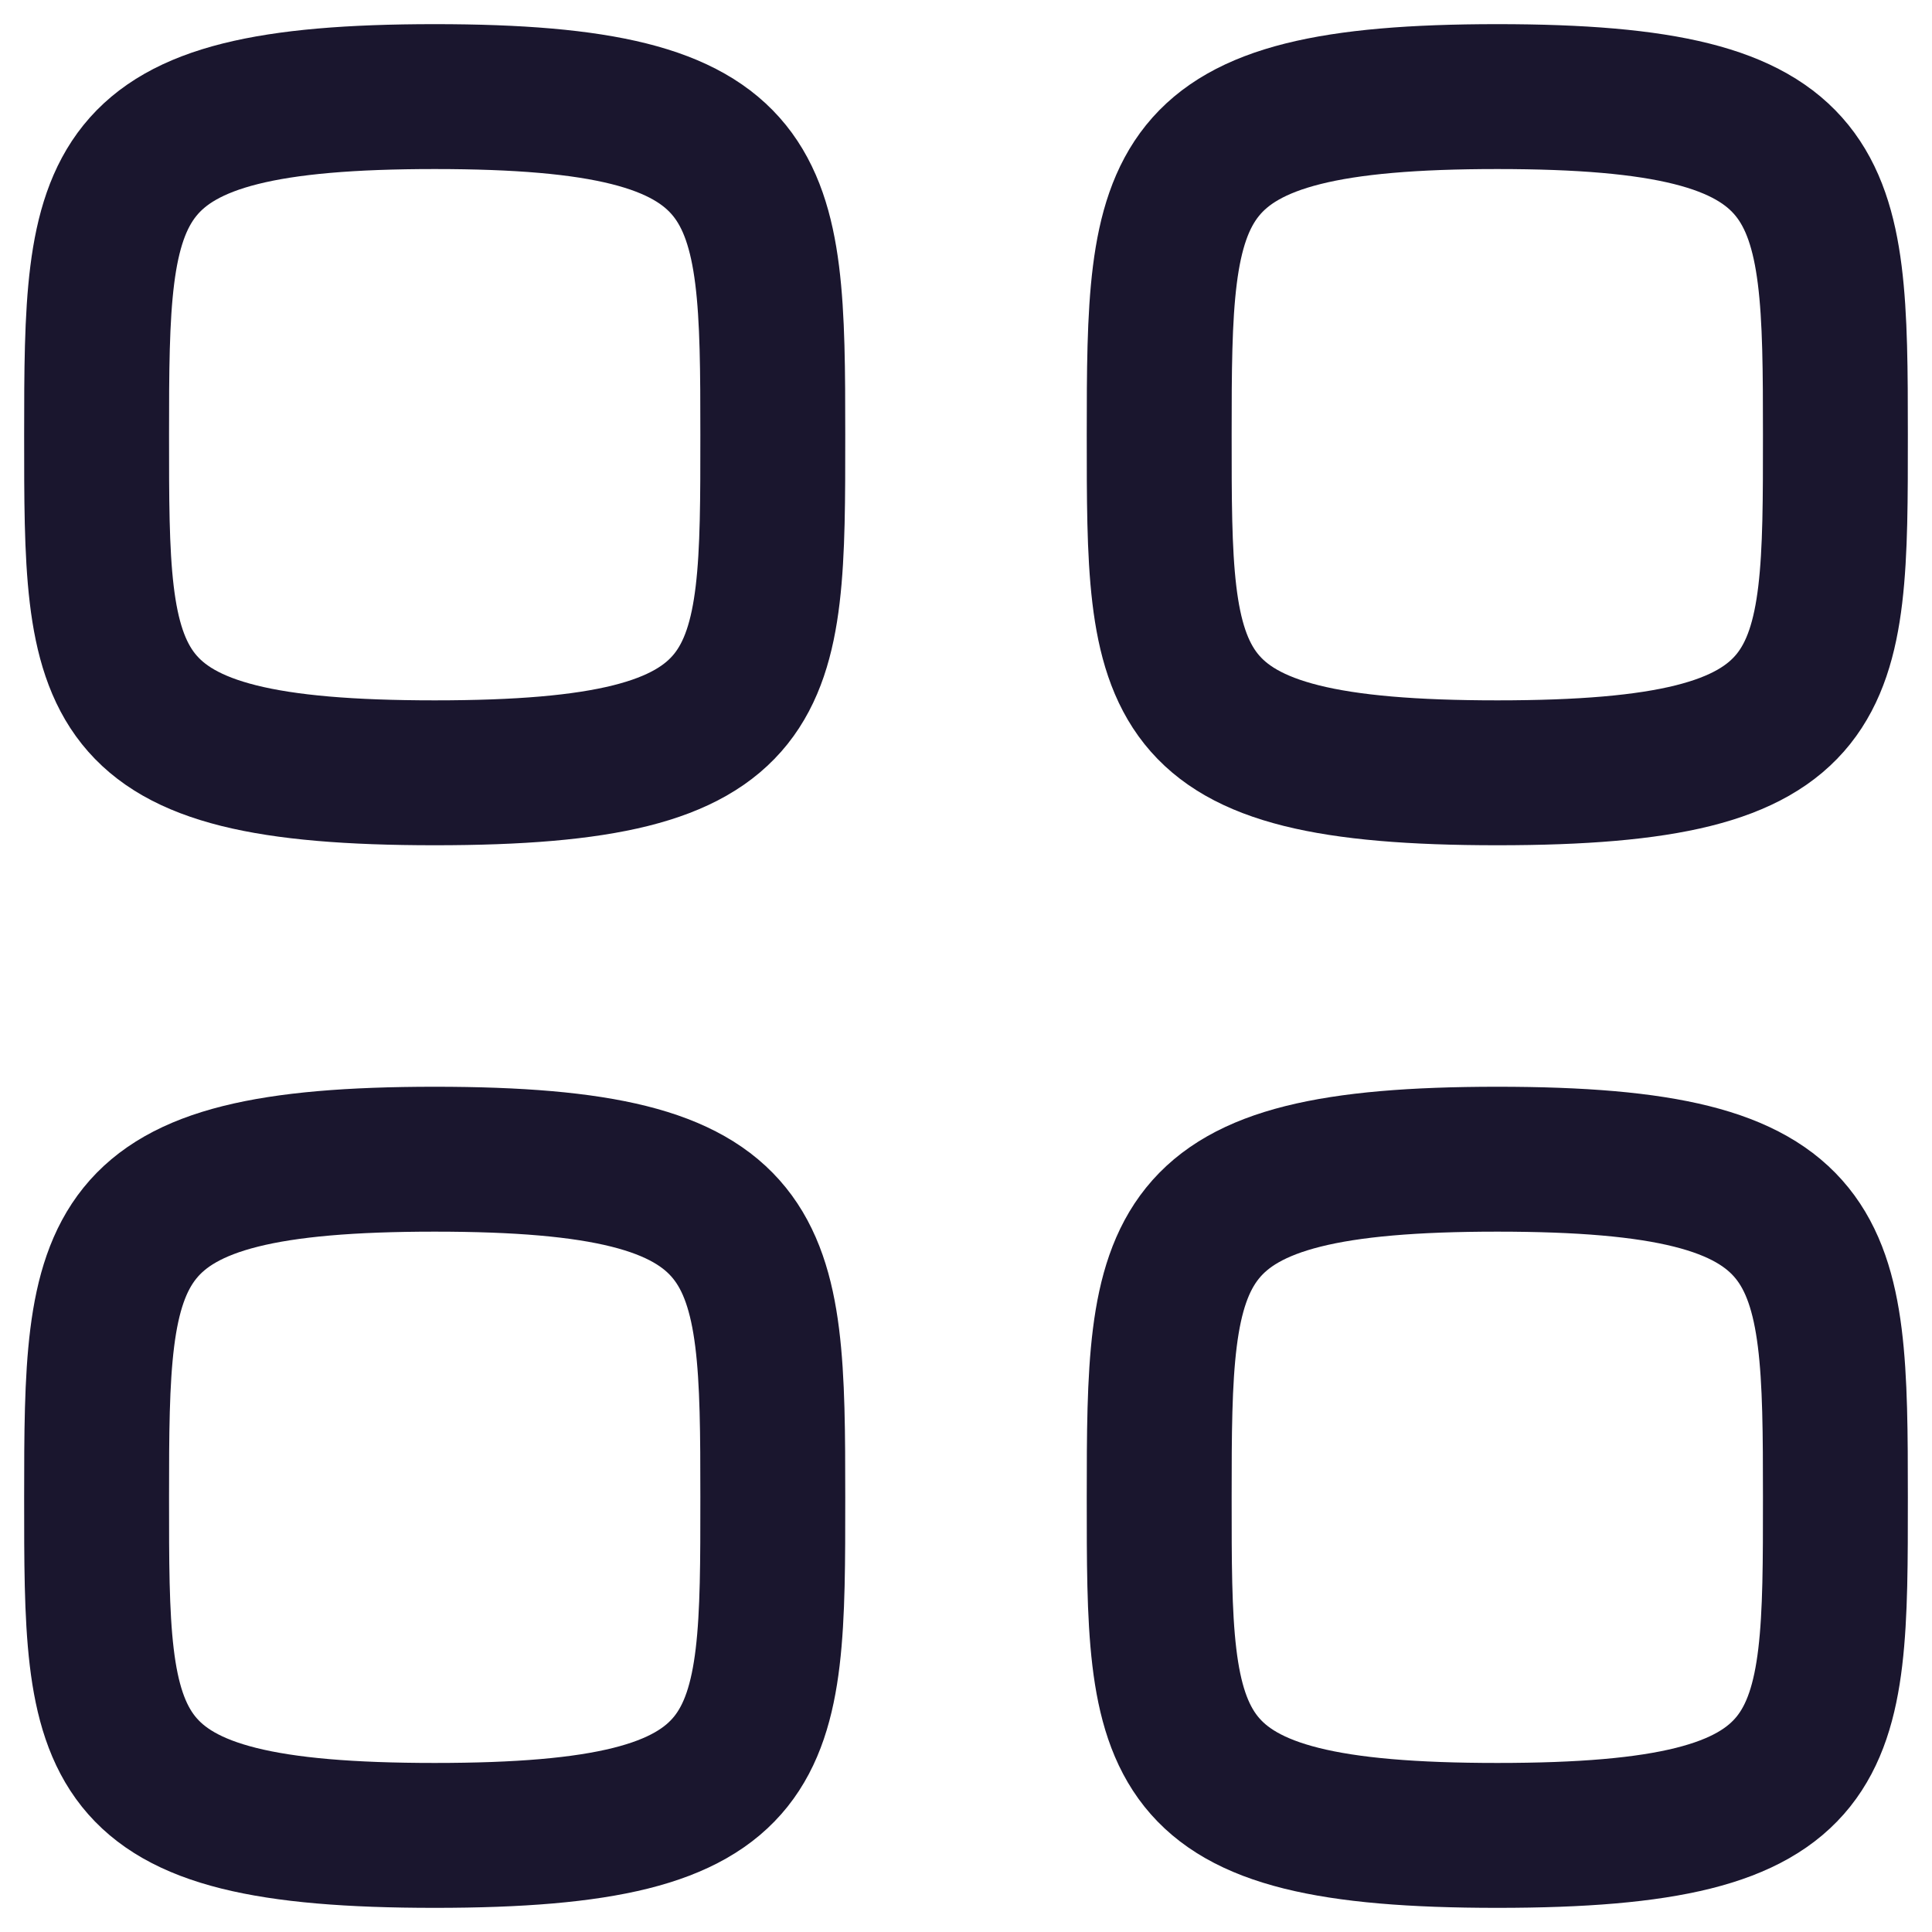
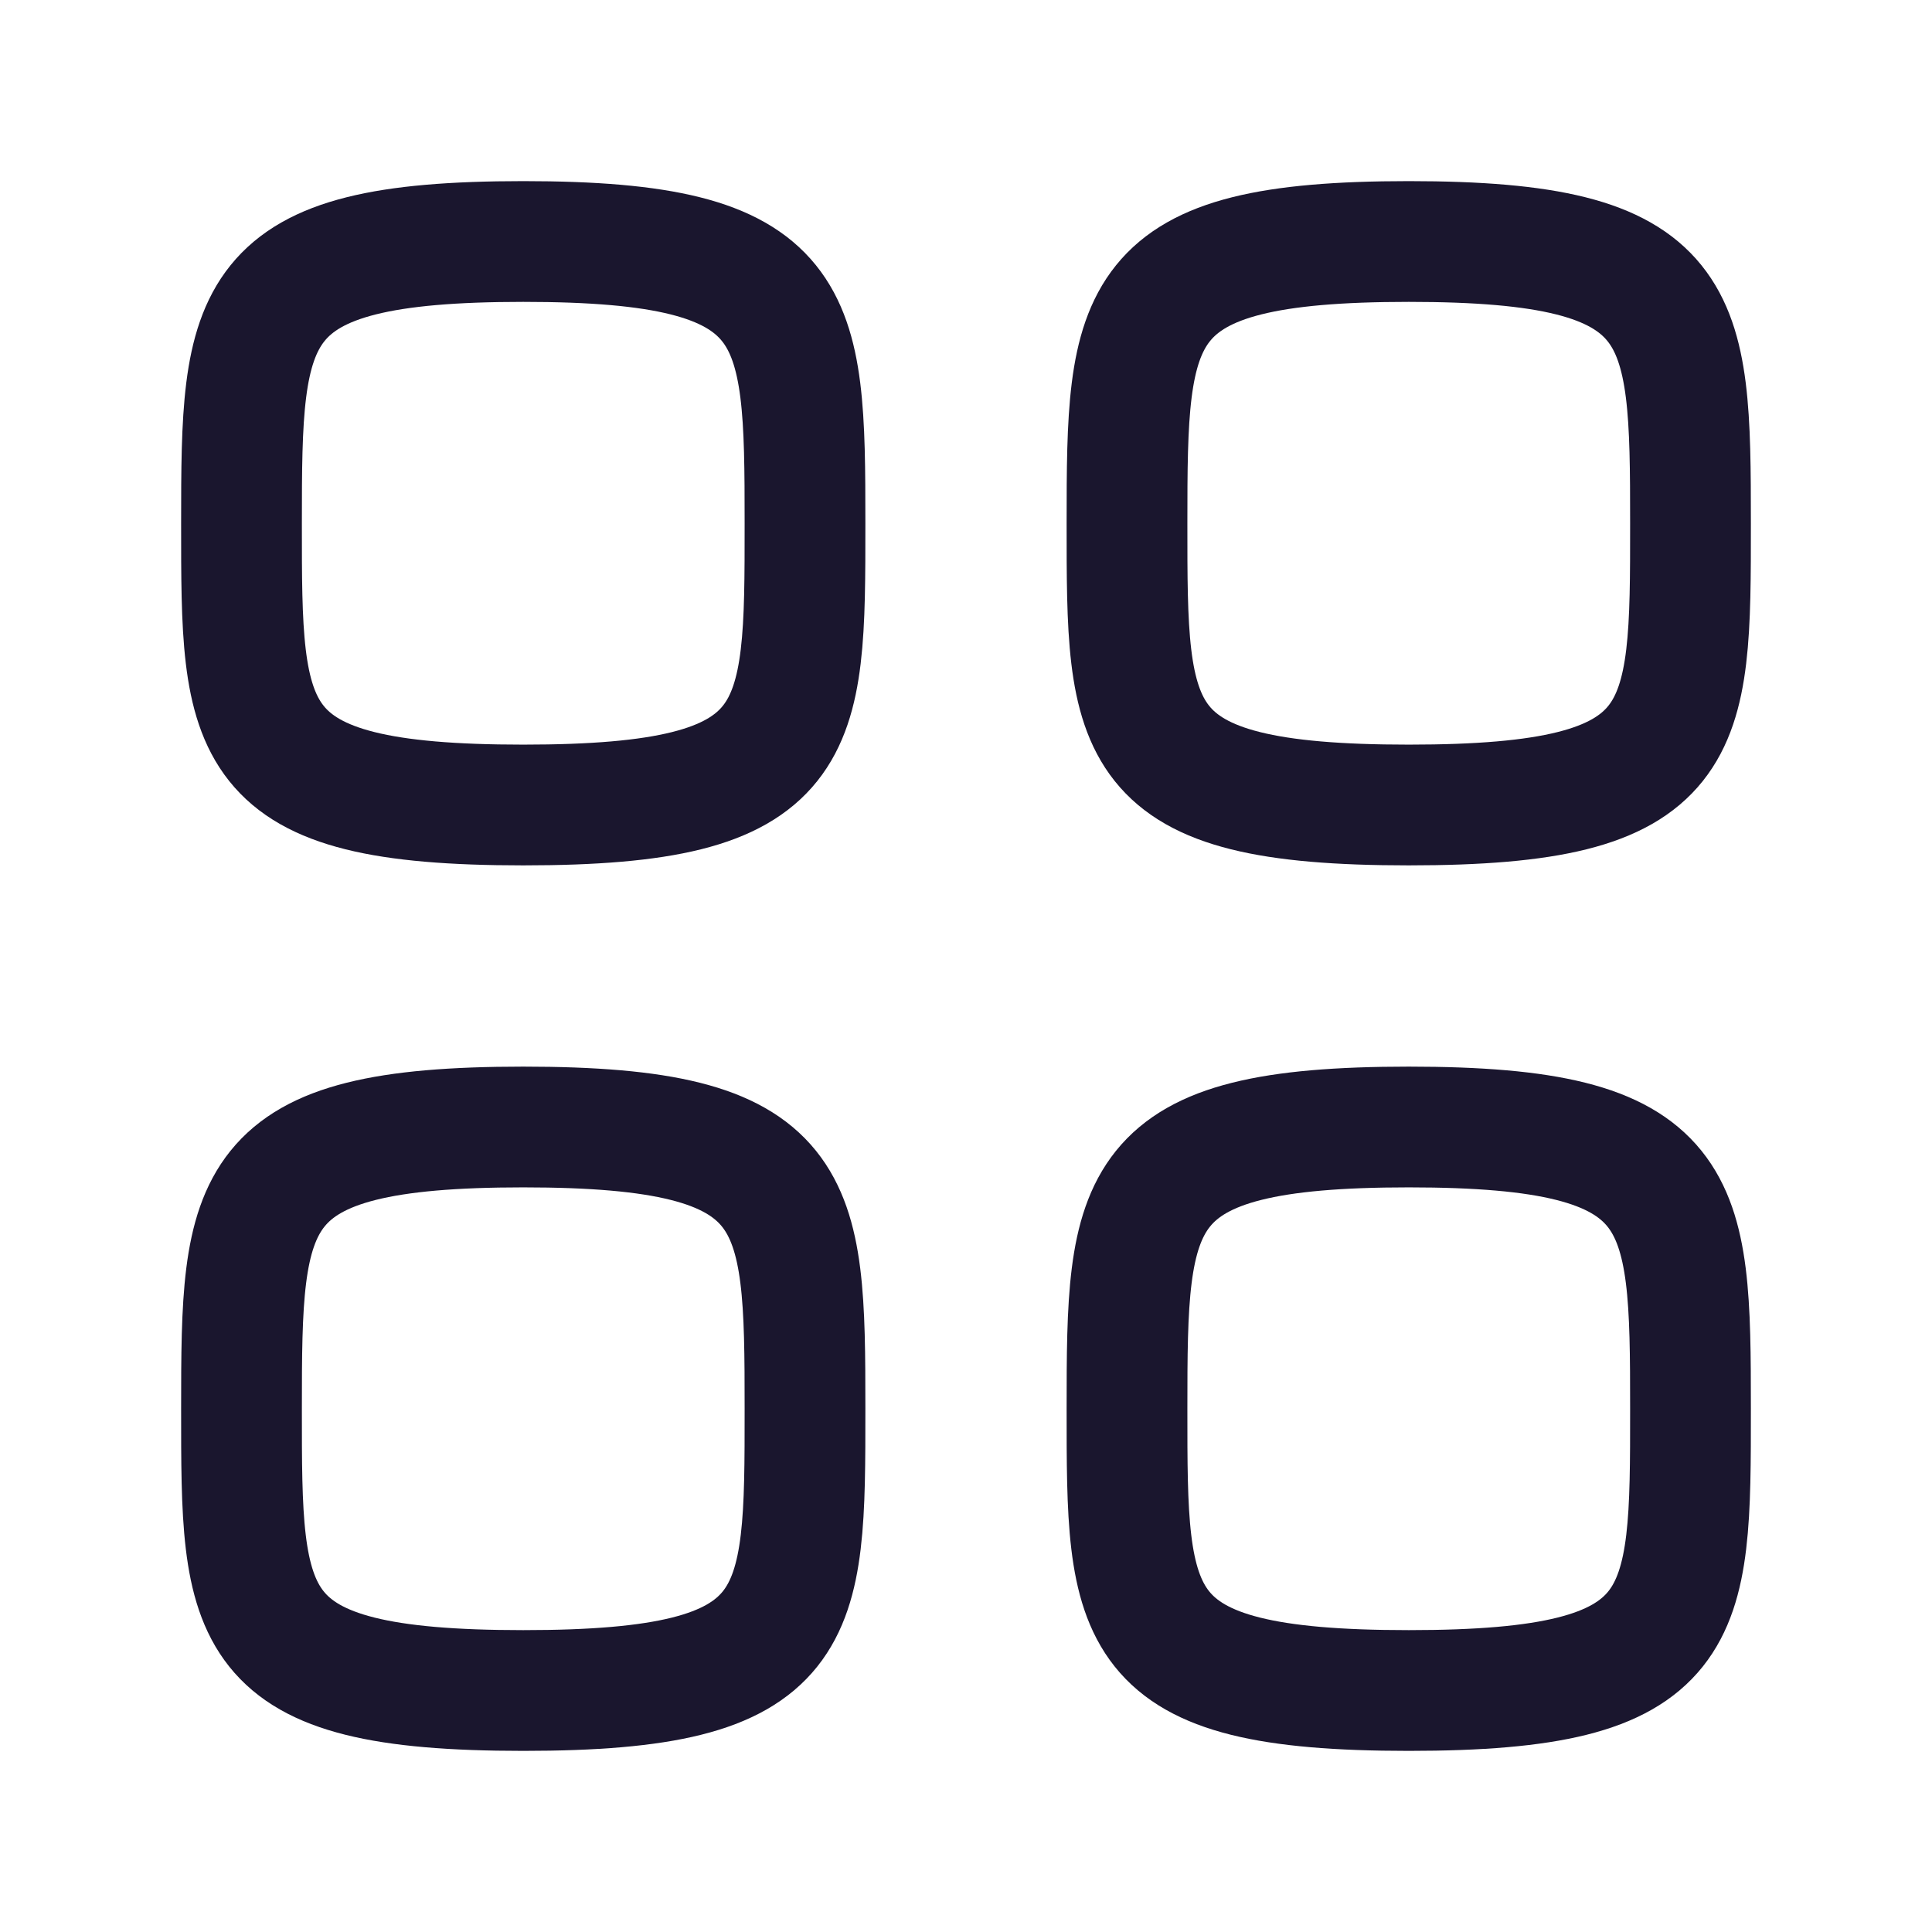
- <svg xmlns="http://www.w3.org/2000/svg" width="20" height="20" viewBox="0 0 20 20" fill="none">
-   <path fill-rule="evenodd" clip-rule="evenodd" d="M1 4.5C1 1.875 1.028 1 4.5 1C7.972 1 8 1.875 8 4.5C8 7.125 8.011 8 4.5 8C0.989 8 1 7.125 1 4.5Z" stroke="#1A162E" stroke-width="1.5" stroke-linecap="round" stroke-linejoin="round" />
-   <path fill-rule="evenodd" clip-rule="evenodd" d="M12 4.5C12 1.875 12.028 1 15.5 1C18.972 1 19 1.875 19 4.5C19 7.125 19.011 8 15.5 8C11.989 8 12 7.125 12 4.5Z" stroke="#1A162E" stroke-width="1.5" stroke-linecap="round" stroke-linejoin="round" />
-   <path fill-rule="evenodd" clip-rule="evenodd" d="M1 15.5C1 12.875 1.028 12 4.5 12C7.972 12 8 12.875 8 15.5C8 18.125 8.011 19 4.5 19C0.989 19 1 18.125 1 15.5Z" stroke="#1A162E" stroke-width="1.5" stroke-linecap="round" stroke-linejoin="round" />
-   <path fill-rule="evenodd" clip-rule="evenodd" d="M12 15.5C12 12.875 12.028 12 15.5 12C18.972 12 19 12.875 19 15.5C19 18.125 19.011 19 15.5 19C11.989 19 12 18.125 12 15.5Z" stroke="#1A162E" stroke-width="1.5" stroke-linecap="round" stroke-linejoin="round" />
+ <svg xmlns="http://www.w3.org/2000/svg" width="24" height="24" viewBox="0 0 24 24" fill="none">
+   <path fill-rule="evenodd" clip-rule="evenodd" d="M3 6.5C3 3.875 3.028 3 6.5 3C9.972 3 10 3.875 10 6.5C10 9.125 10.011 10 6.5 10C2.989 10 3 9.125 3 6.5Z" stroke="#1A162E" stroke-width="1.5" stroke-linecap="round" stroke-linejoin="round" />
+   <path fill-rule="evenodd" clip-rule="evenodd" d="M14 6.5C14 3.875 14.028 3 17.5 3C20.972 3 21 3.875 21 6.5C21 9.125 21.011 10 17.5 10C13.989 10 14 9.125 14 6.5Z" stroke="#1A162E" stroke-width="1.5" stroke-linecap="round" stroke-linejoin="round" />
+   <path fill-rule="evenodd" clip-rule="evenodd" d="M3 17.5C3 14.875 3.028 14 6.5 14C9.972 14 10 14.875 10 17.5C10 20.125 10.011 21 6.5 21C2.989 21 3 20.125 3 17.5Z" stroke="#1A162E" stroke-width="1.5" stroke-linecap="round" stroke-linejoin="round" />
+   <path fill-rule="evenodd" clip-rule="evenodd" d="M14 17.5C14 14.875 14.028 14 17.5 14C20.972 14 21 14.875 21 17.5C21 20.125 21.011 21 17.5 21C13.989 21 14 20.125 14 17.5Z" stroke="#1A162E" stroke-width="1.5" stroke-linecap="round" stroke-linejoin="round" />
</svg>
